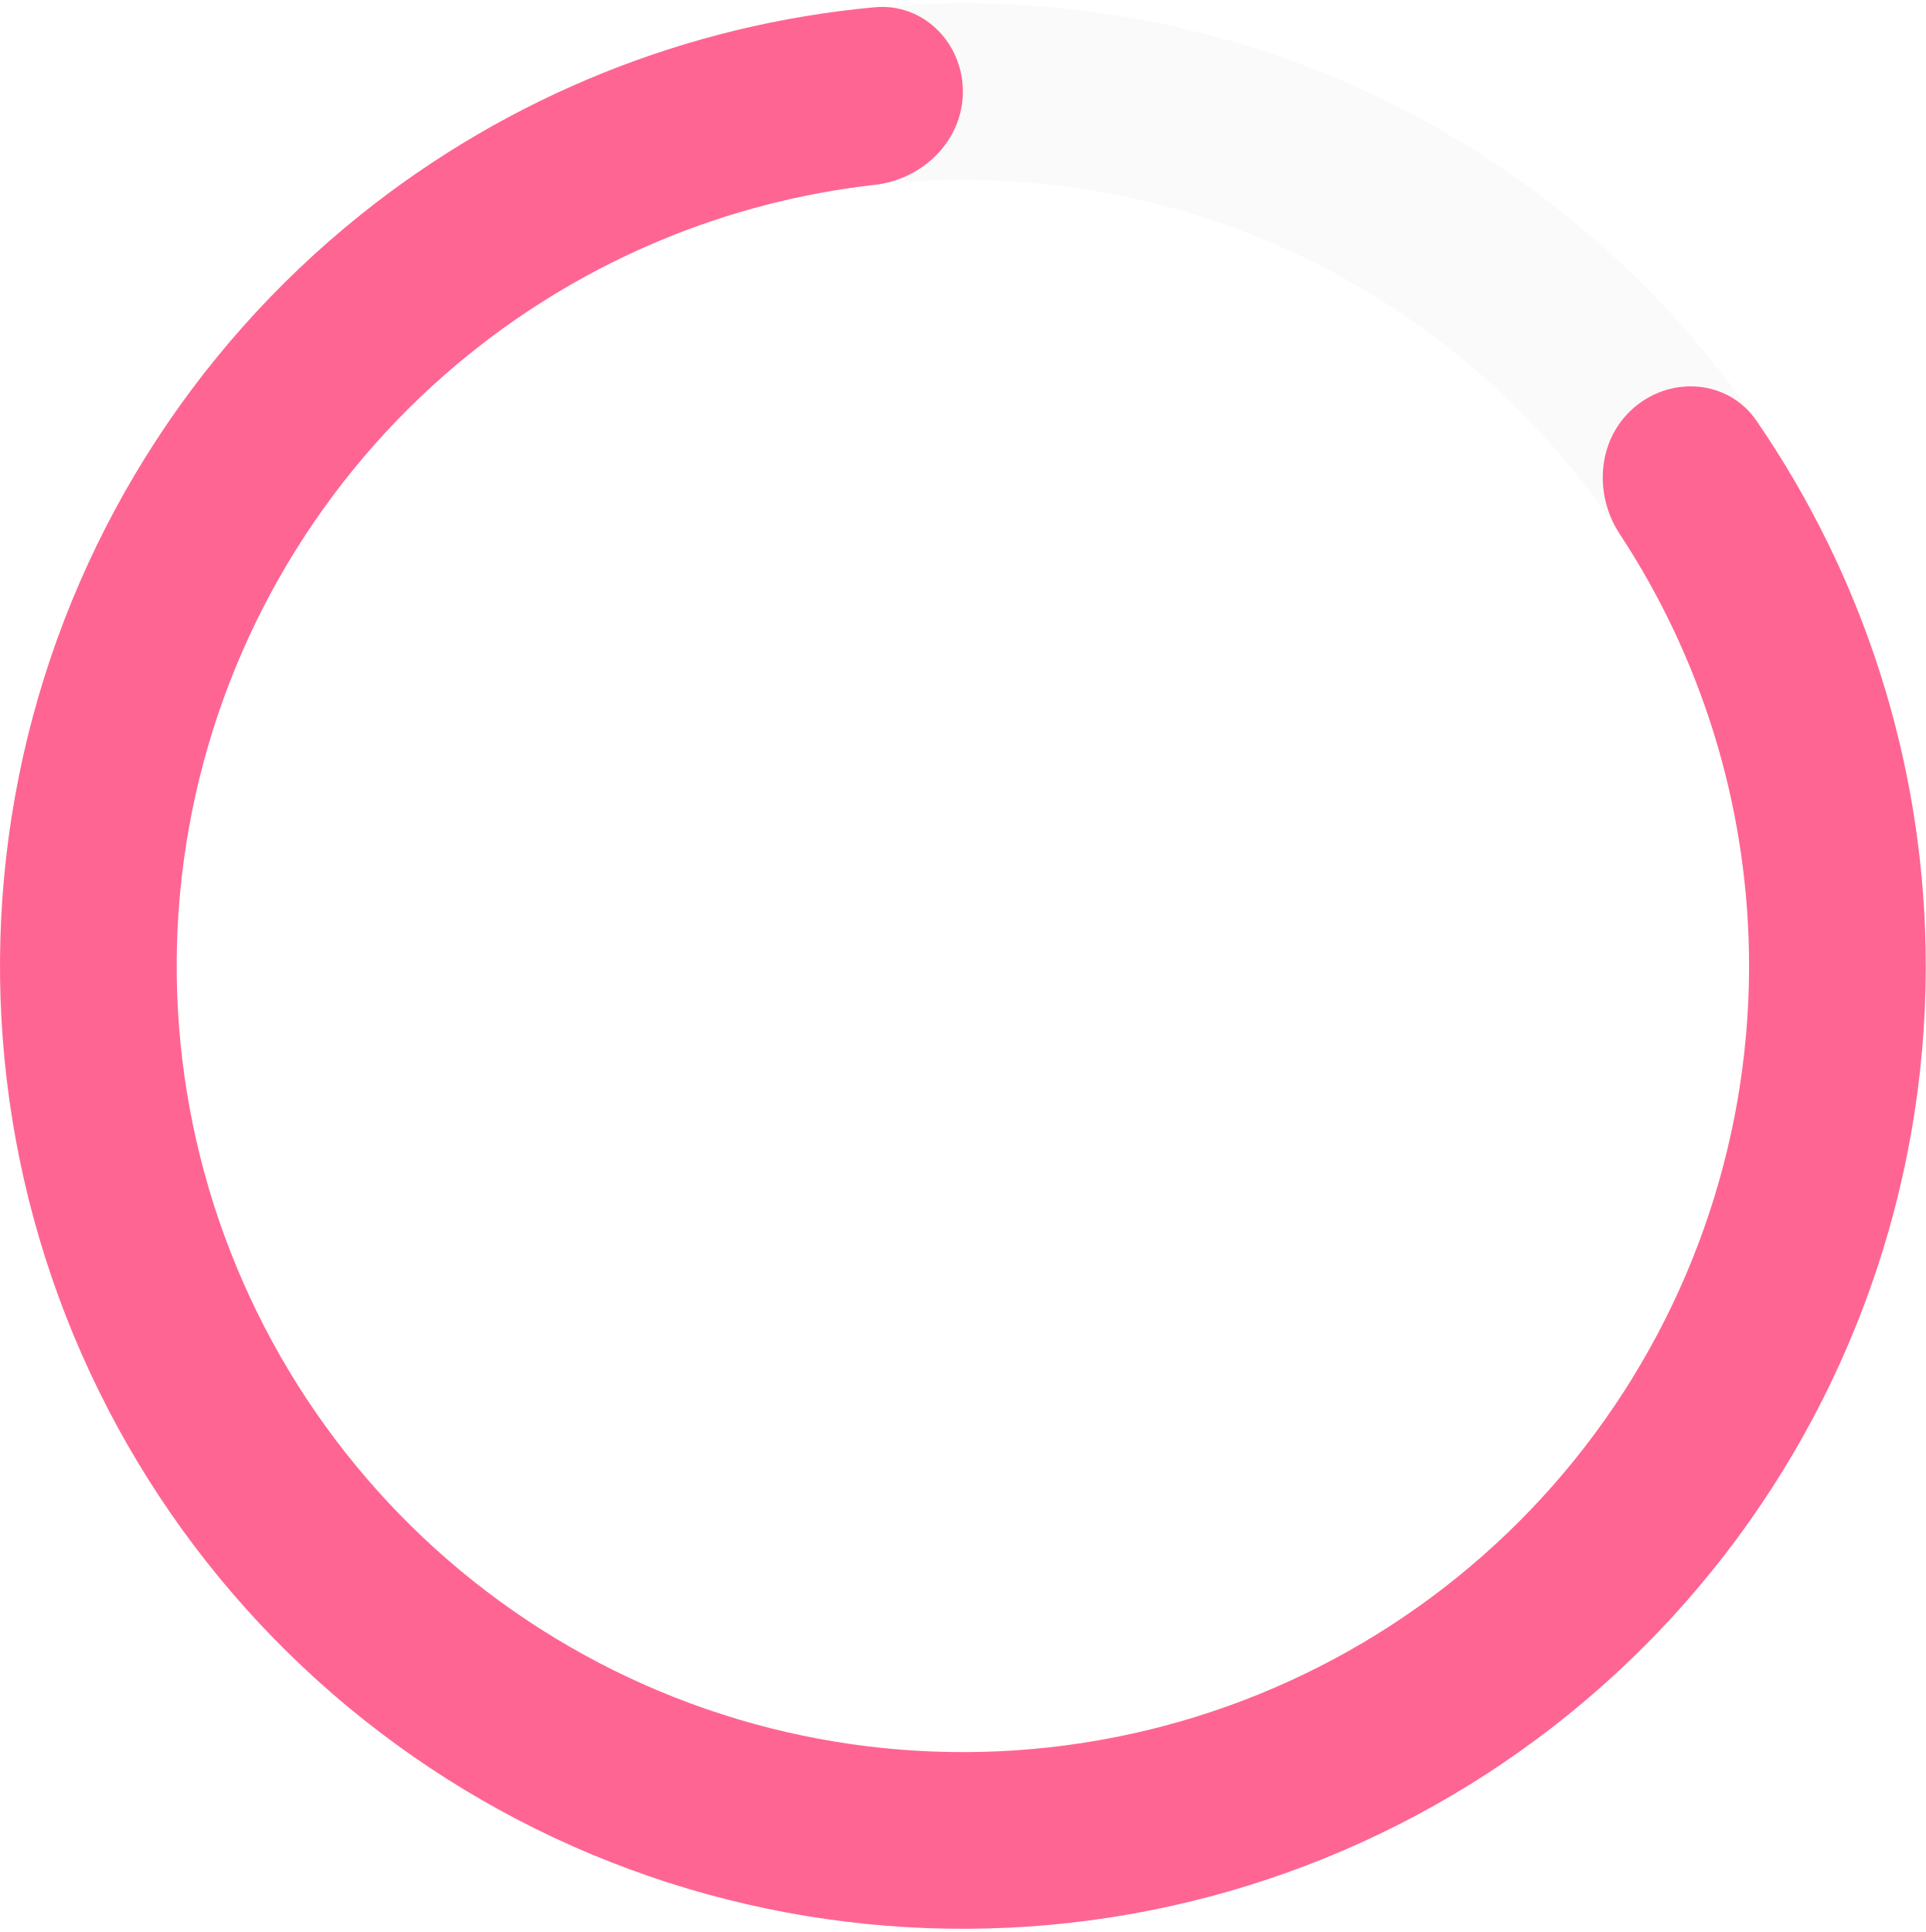
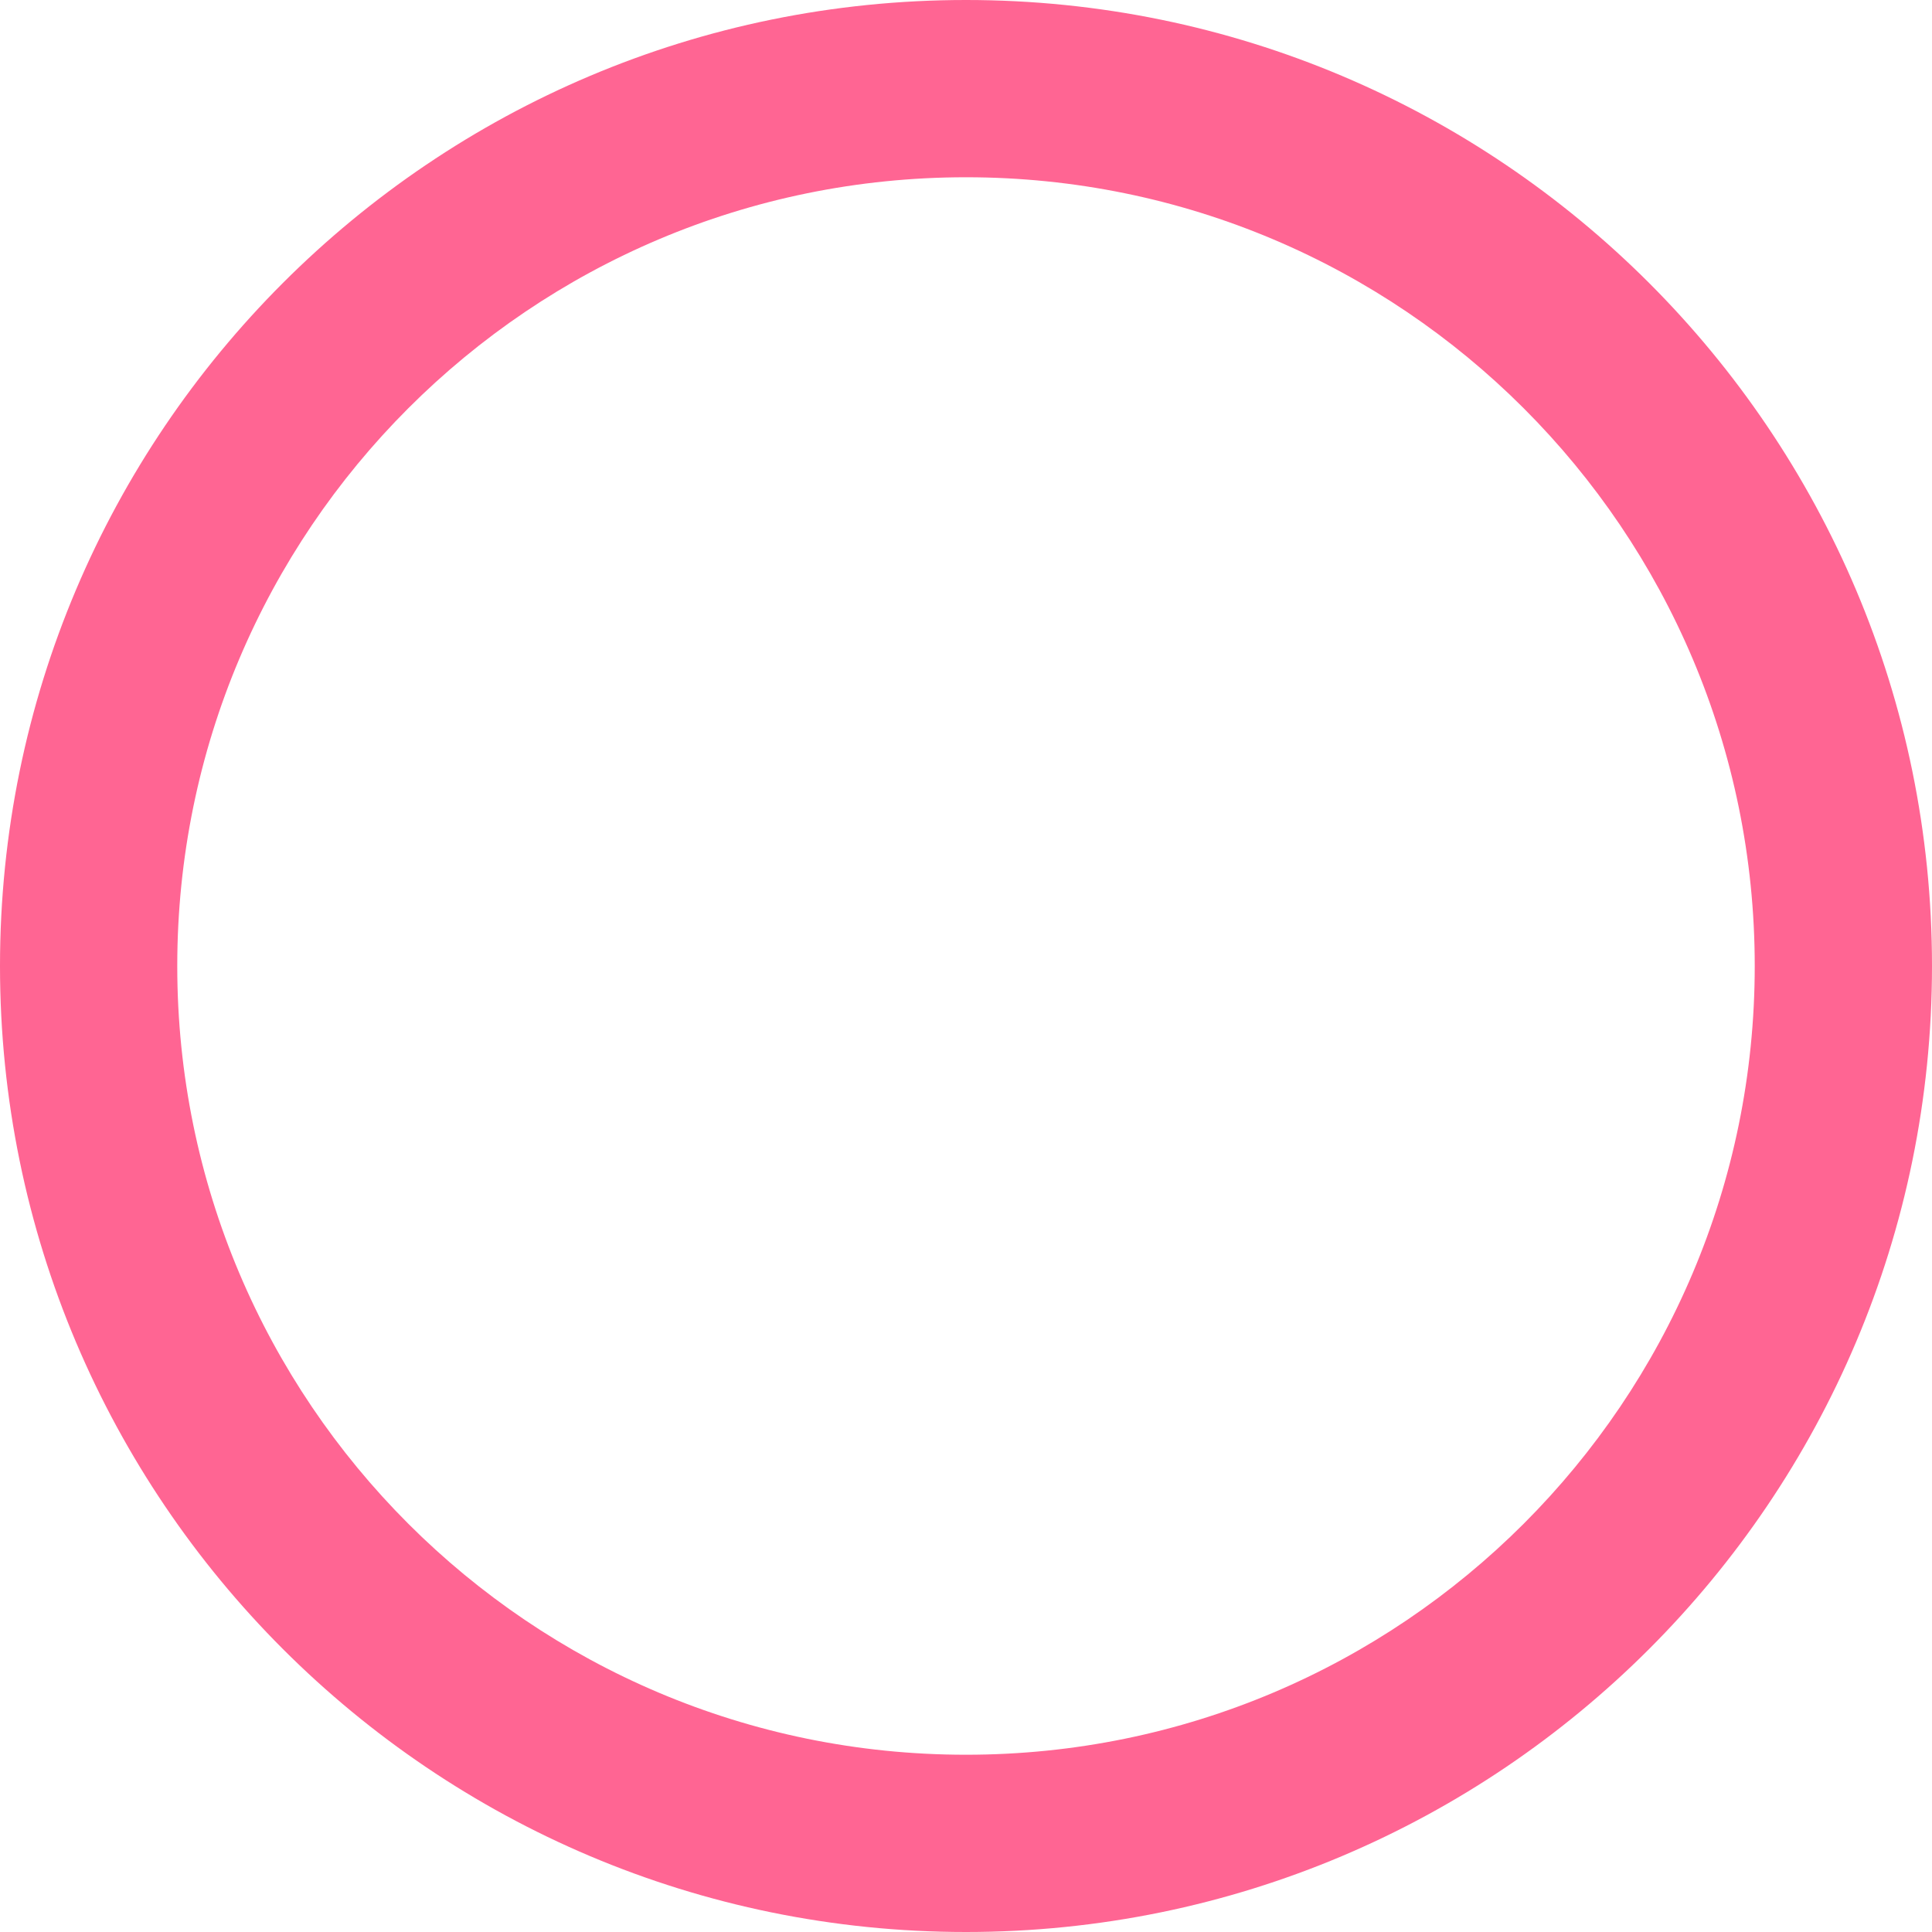
- <svg xmlns="http://www.w3.org/2000/svg" width="300" height="301" viewBox="0 0 300 301" fill="none">
-   <path d="M300 150.5C300 233.343 232.843 300.5 150 300.5C67.157 300.5 0 233.343 0 150.5C0 67.657 67.157 0.5 150 0.5C232.843 0.5 300 67.657 300 150.5ZM27.525 150.5C27.525 218.141 82.359 272.975 150 272.975C217.641 272.975 272.475 218.141 272.475 150.5C272.475 82.859 217.641 28.025 150 28.025C82.359 28.025 27.525 82.859 27.525 150.5Z" fill="#FAFAFA" />
-   <path d="M150 14.262C150 6.662 143.825 0.434 136.256 1.131C107.069 3.816 79.196 15.009 56.172 33.469C29.555 54.809 11.007 84.585 3.589 117.884C-3.829 151.183 0.325 186.016 15.367 216.636C30.409 247.256 55.439 271.834 86.328 286.316C117.217 300.797 152.12 304.316 185.279 296.292C218.437 288.269 247.87 269.182 268.721 242.18C289.572 215.179 300.597 181.876 299.975 147.767C299.437 118.261 290.213 89.676 273.608 65.523C269.302 59.259 260.565 58.496 254.723 63.358C248.88 68.219 248.159 76.861 252.335 83.212C265.005 102.481 272.031 125.025 272.455 148.268C272.962 176.119 263.961 203.31 246.936 225.357C229.911 247.404 205.879 262.988 178.805 269.539C151.731 276.091 123.233 273.217 98.012 261.393C72.791 249.57 52.354 229.502 40.072 204.5C27.791 179.499 24.399 151.057 30.455 123.869C36.512 96.68 51.656 72.368 73.389 54.944C91.527 40.402 113.35 31.383 136.266 28.797C143.819 27.945 150 21.863 150 14.262Z" fill="#FF6593" />
+ <svg xmlns="http://www.w3.org/2000/svg" width="300" height="300" viewBox="0 0 300 300" fill="none">
+   <path d="M300 150C300 232.843 232.843 300 150 300C67.157 300 0 232.843 0 150C0 67.157 67.157 0 150 0C232.843 0 300 67.157 300 150ZM27.525 150C27.525 217.641 82.359 272.475 150 272.475C217.641 272.475 272.475 217.641 272.475 150C272.475 82.359 217.641 27.525 150 27.525C82.359 27.525 27.525 82.359 27.525 150Z" fill="#FF6593" />
</svg>
